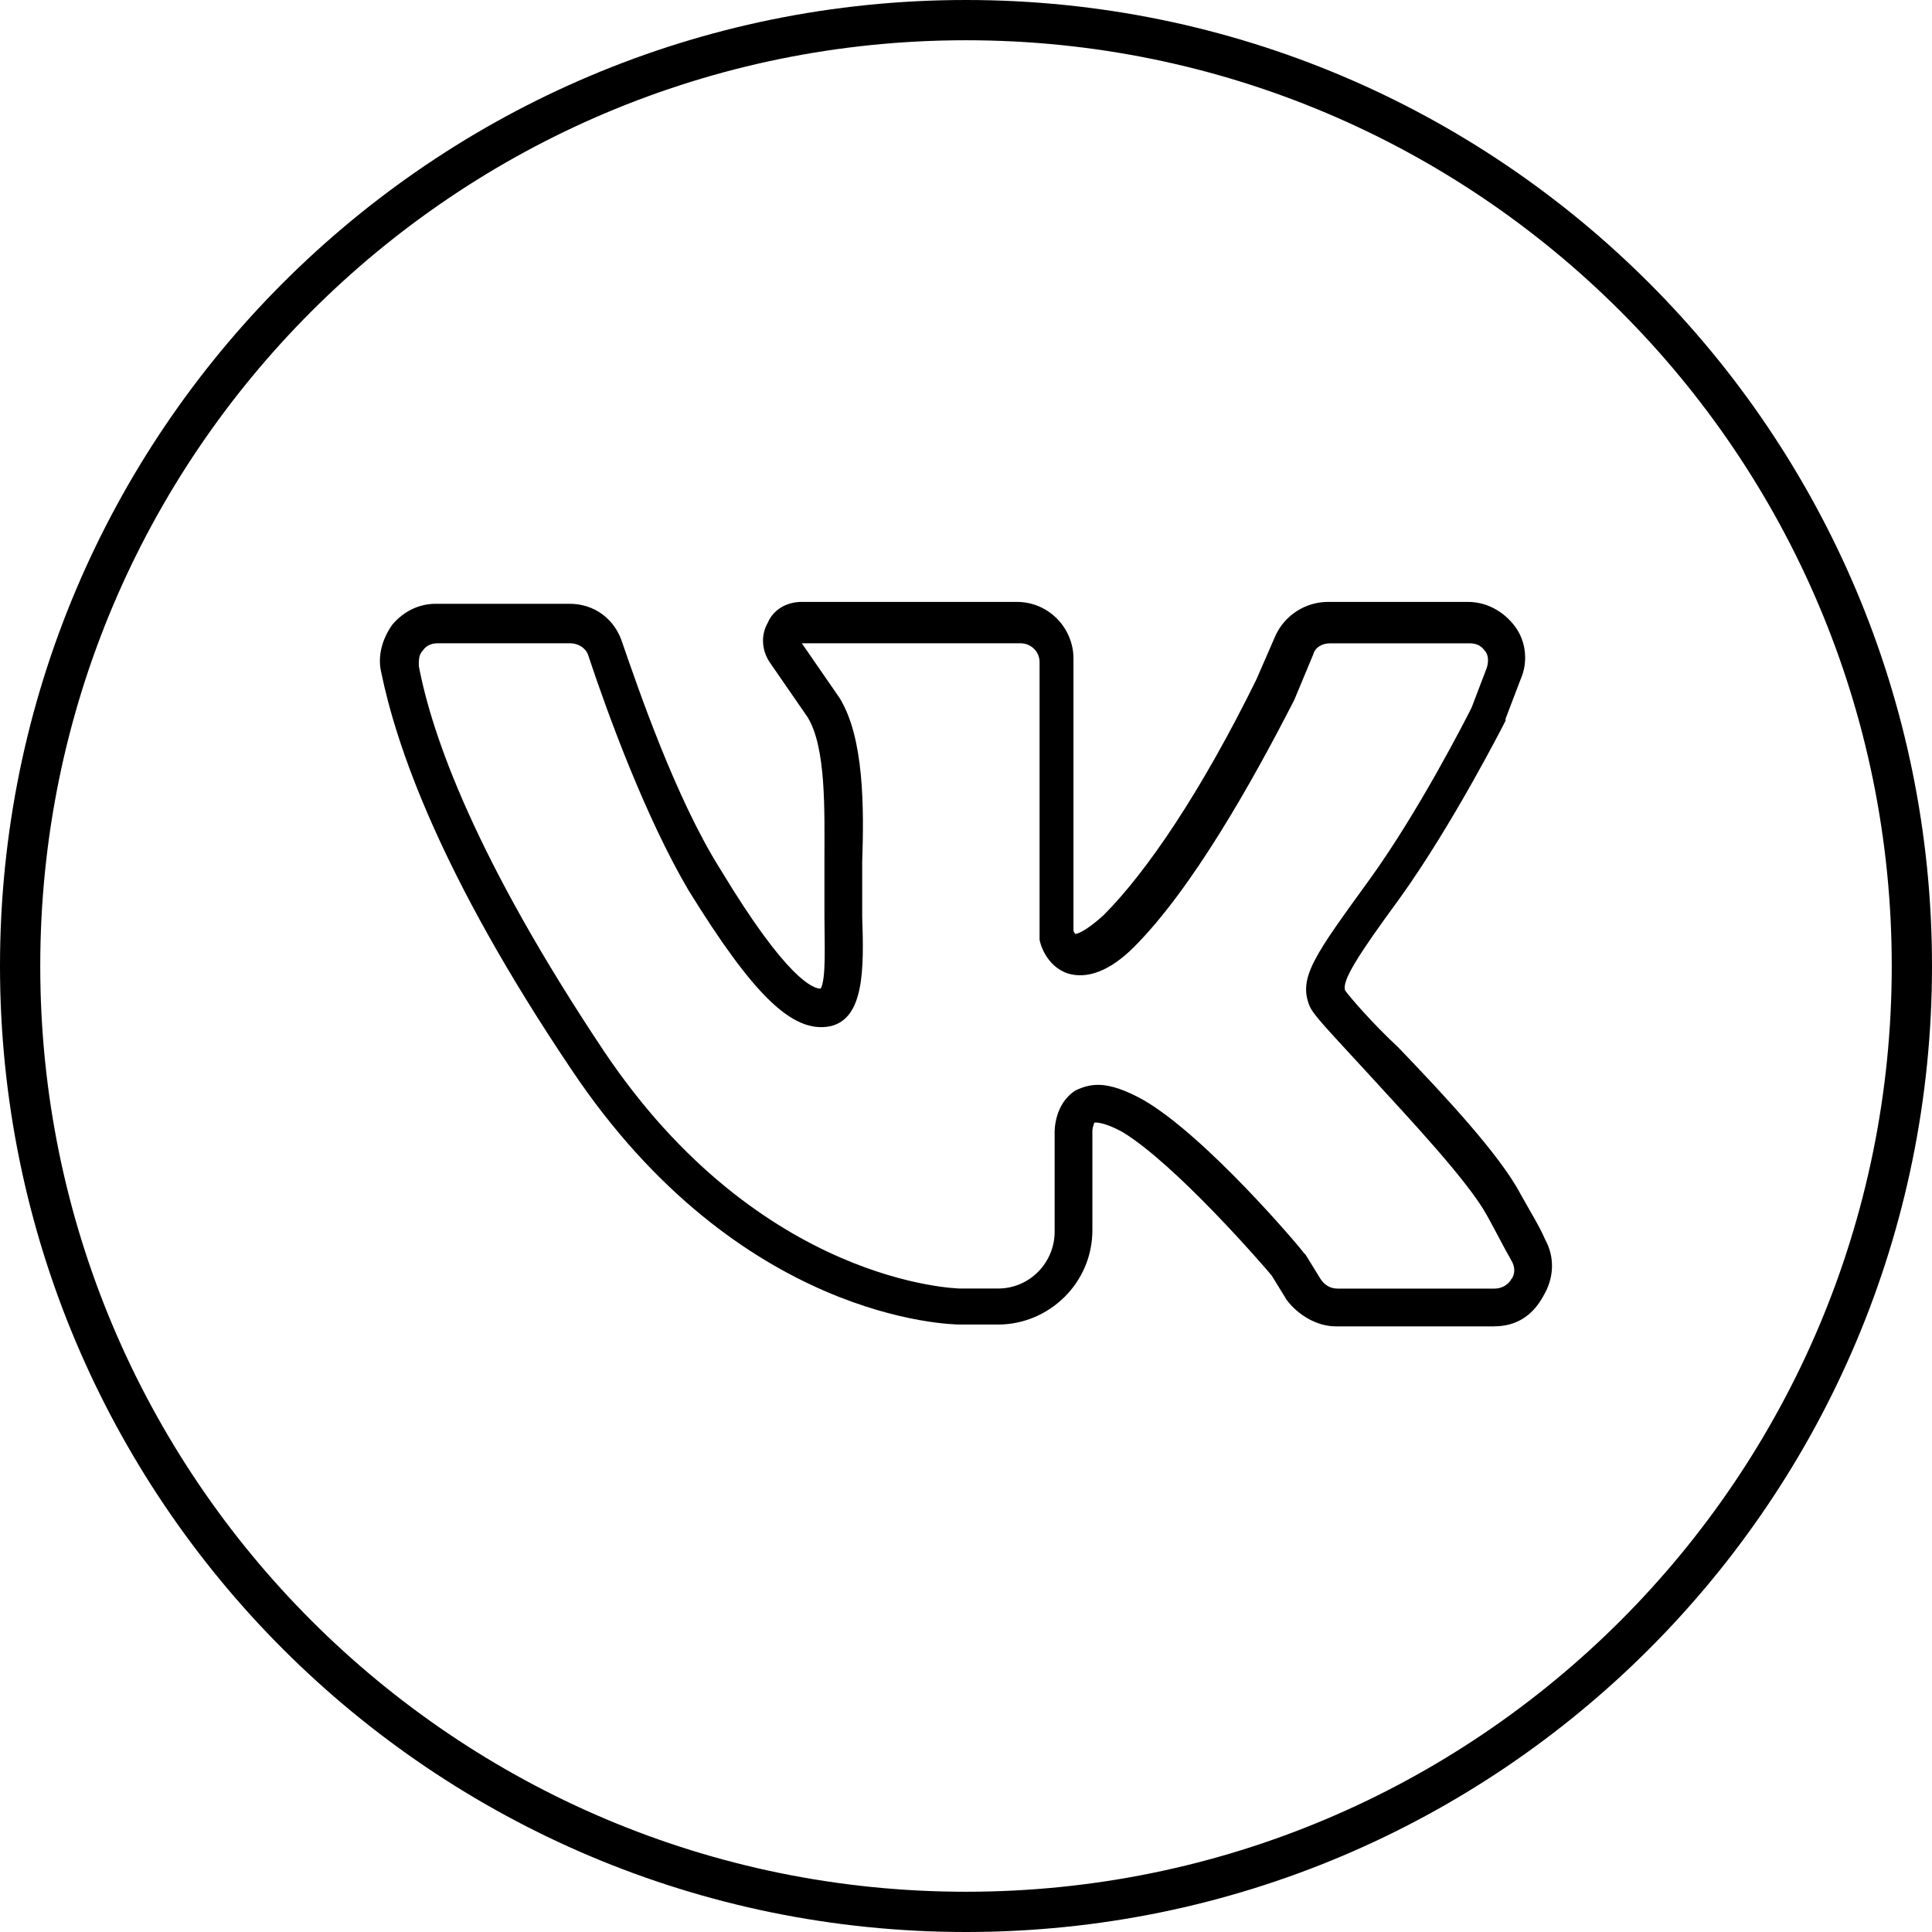
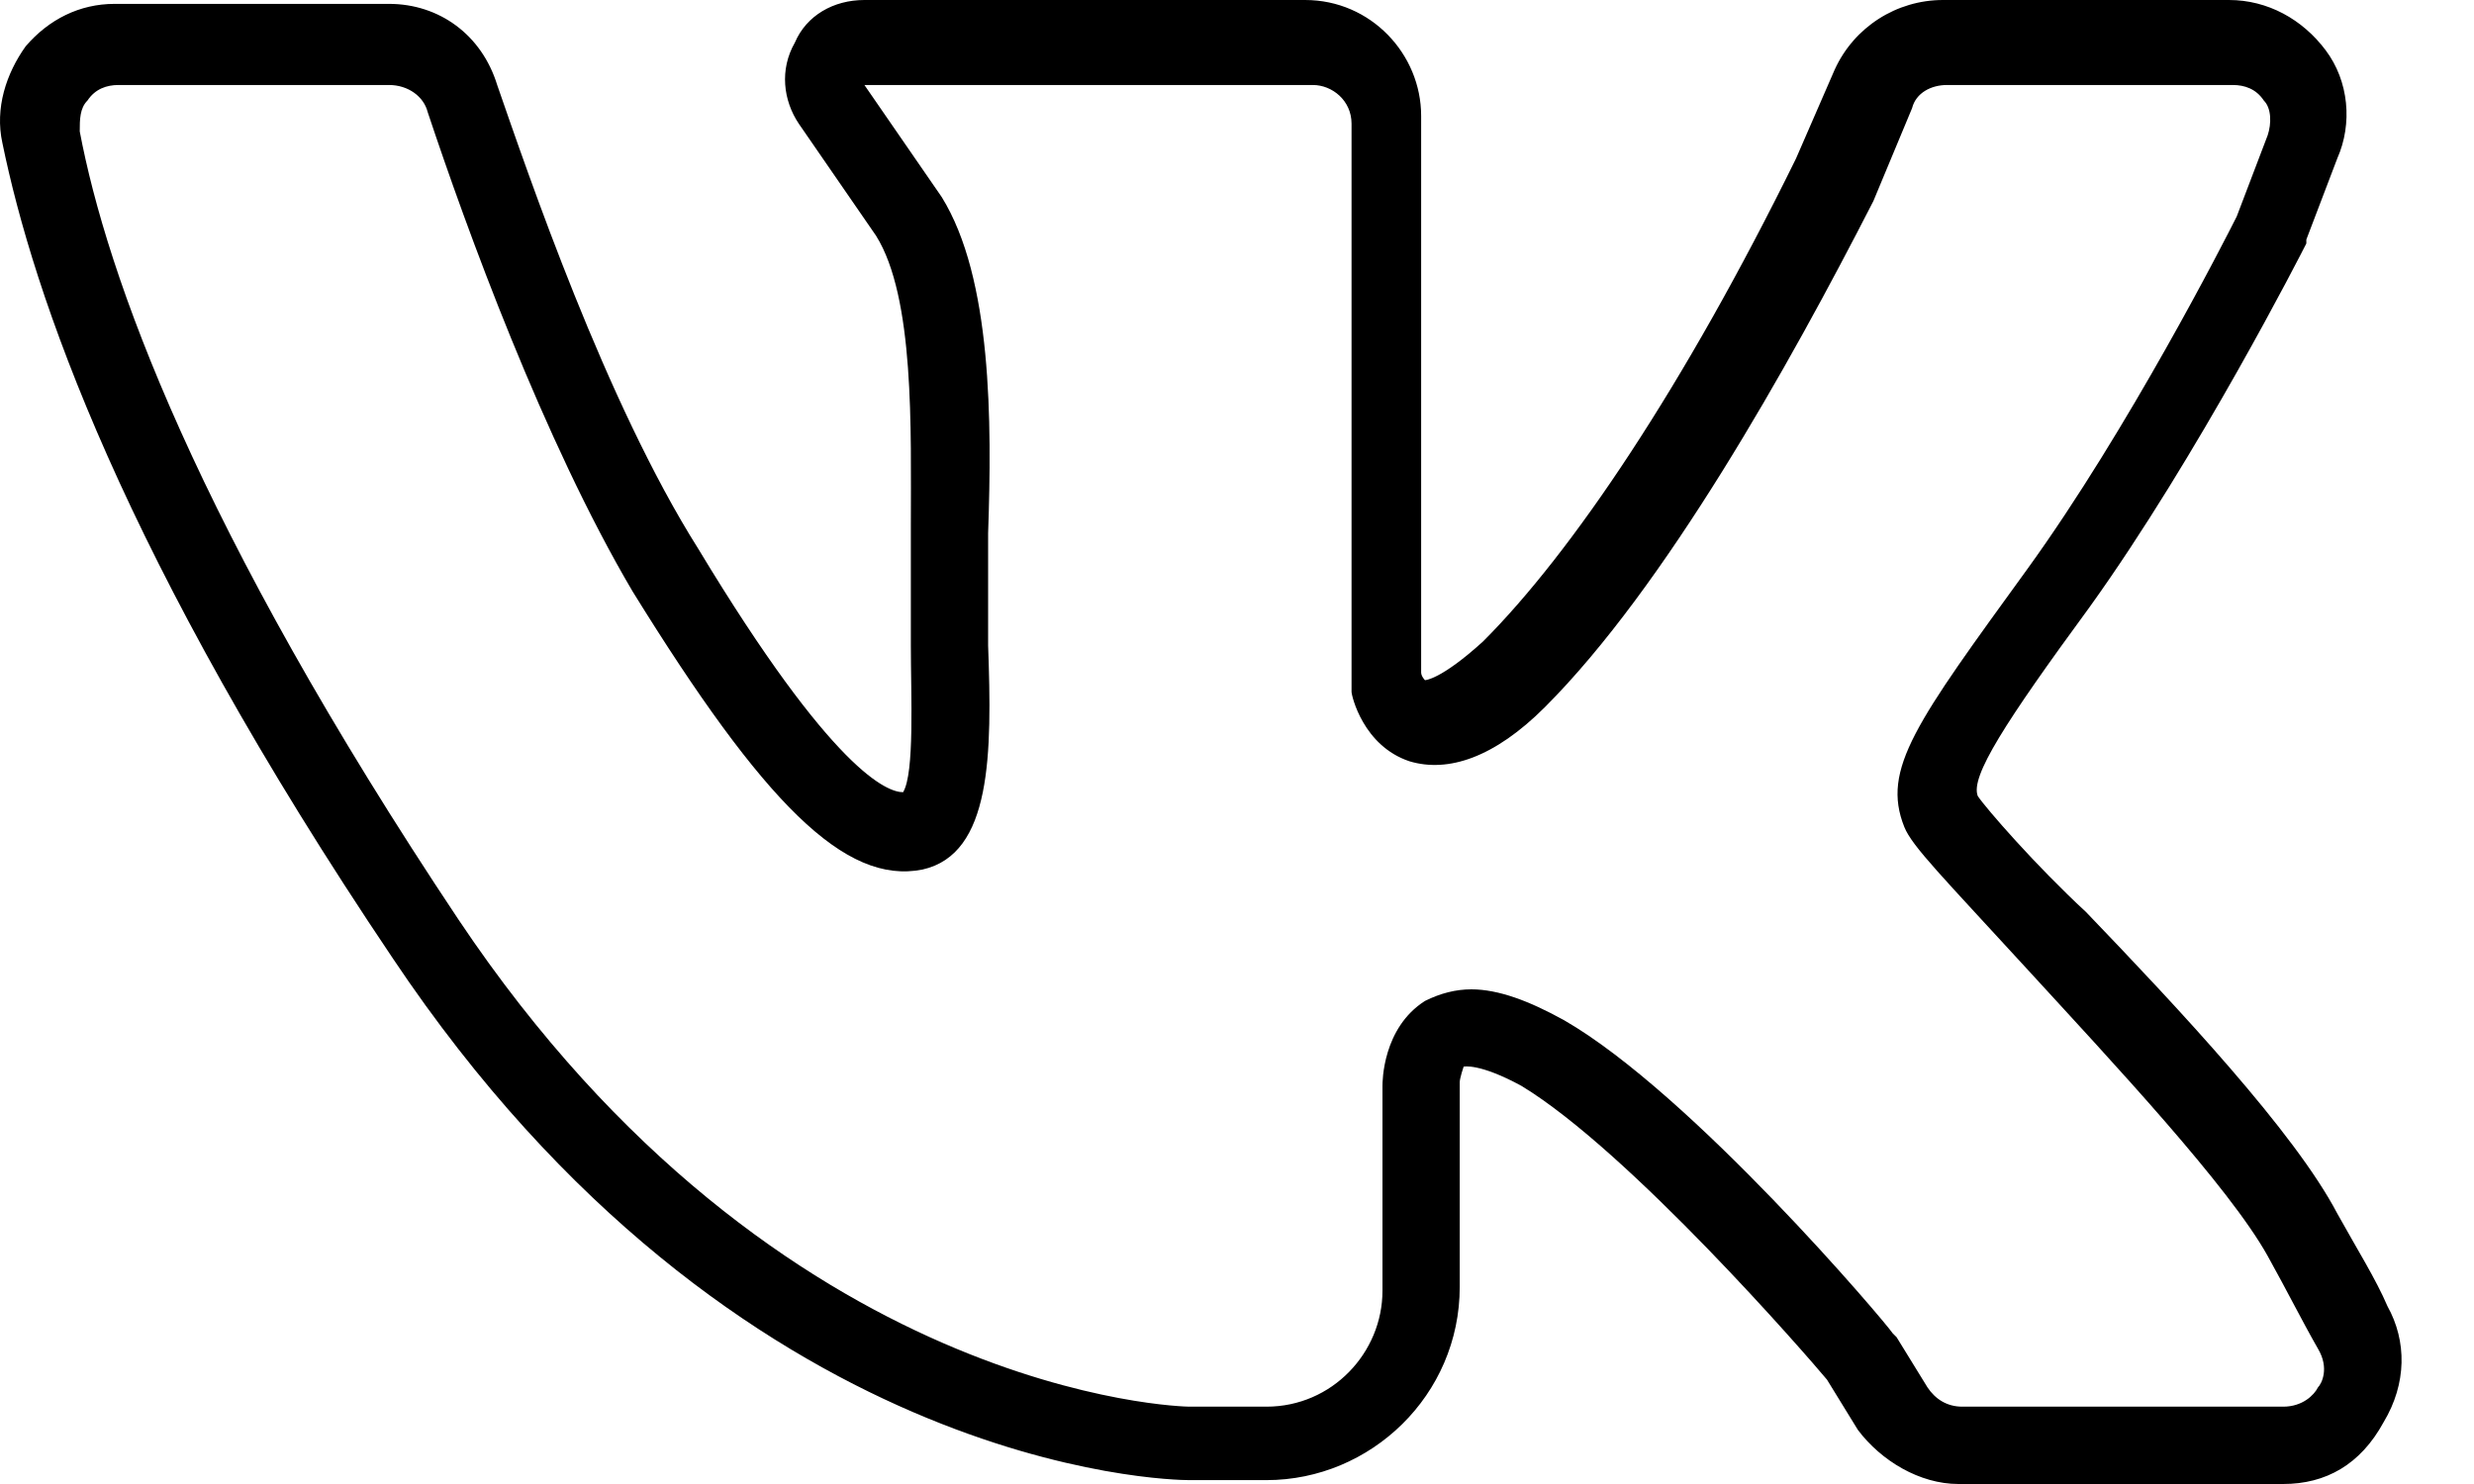
- <svg xmlns="http://www.w3.org/2000/svg" fill="none" viewBox="0 0 48 48">
-   <path fill="#000" d="M37.125 32.953h-3.938c-.469 0-.938-.281-1.219-.656l-.375-.609c-.234-.281-2.391-2.766-3.703-3.562-.516-.281-.703-.234-.703-.234s-.047.141-.047.188v2.484c0 1.312-1.078 2.344-2.344 2.344h-.938c-.234 0-5.484-.094-9.656-6.328-3.281-4.875-4.359-8.062-4.734-9.891-.094-.422.047-.844.281-1.172.281-.328.656-.516 1.078-.516h3.328c.609 0 1.125.375 1.312.984.375 1.078 1.312 3.844 2.438 5.625 1.641 2.719 2.297 2.953 2.484 2.953.141-.234.094-1.172.094-1.781v-1.453c0-1.172.047-2.766-.422-3.516l-.938-1.359c-.188-.281-.234-.656-.047-.984.141-.328.469-.516.844-.516h5.344c.797 0 1.406.656 1.406 1.406v6.75c0 .047.047.094.047.094s.188 0 .703-.469c1.078-1.078 2.438-3.094 3.797-5.859l.469-1.078c.234-.516.75-.844 1.312-.844h3.469c.469 0 .891.234 1.172.609.281.375.328.891.141 1.312l-.375.984v.047c-.047.094-1.312 2.578-2.625 4.406-1.031 1.406-1.453 2.062-1.359 2.297.094.141.703.844 1.312 1.406 1.125 1.172 2.531 2.672 3.047 3.656.234.422.469.797.609 1.125.234.422.234.938-.047 1.406-.281.516-.703.75-1.219.75Zm-9.844-6c.328 0 .703.141 1.125.375 1.547.891 3.891 3.656 3.984 3.797l.047.047.375.609c.094.141.234.234.422.234h3.891c.234 0 .375-.141.422-.234.047-.047.141-.234 0-.469-.188-.328-.375-.703-.609-1.125-.469-.844-1.875-2.344-2.906-3.469-1.031-1.125-1.406-1.5-1.5-1.734-.281-.703.141-1.266 1.5-3.141 1.219-1.688 2.391-3.984 2.531-4.266l.375-.984c.047-.141.047-.328-.047-.422-.094-.141-.234-.188-.375-.188h-3.469c-.188 0-.375.094-.422.281l-.469 1.125c-1.031 2.016-2.531 4.688-3.984 6.141-.609.609-1.172.797-1.641.656-.562-.188-.703-.797-.703-.844v-6.891c0-.281-.234-.469-.469-.469h-5.438l.938 1.359c.609.984.609 2.719.562 4.078v1.359c.047 1.312.047 2.531-.797 2.719-.938.188-1.922-.797-3.516-3.375-1.078-1.828-2.016-4.406-2.484-5.812-.047-.188-.234-.328-.469-.328h-3.281c-.141 0-.281.047-.375.188-.094.094-.094.234-.094.375.328 1.734 1.406 4.781 4.594 9.562 3.891 5.812 8.812 5.906 8.859 5.906h.938c.797 0 1.406-.656 1.406-1.406V28.125c0-.047 0-.703.516-1.031.188-.094.375-.141.562-.141Z" />
-   <circle cx="24" cy="24" r="23.5" stroke="#000" />
+ <svg xmlns="http://www.w3.org/2000/svg" width="30" height="18" viewBox="0 0 30 18" fill="none">
+   <path d="M27.686 18H23.748C23.279 18 22.811 17.719 22.529 17.344L22.154 16.734C21.92 16.453 19.764 13.969 18.451 13.172C17.936 12.891 17.748 12.938 17.748 12.938C17.748 12.938 17.701 13.078 17.701 13.125V15.609C17.701 16.922 16.623 17.953 15.357 17.953H14.42C14.186 17.953 8.936 17.859 4.764 11.625C1.482 6.75 0.404 3.562 0.029 1.734C-0.064 1.312 0.076 0.891 0.311 0.562C0.592 0.234 0.967 0.047 1.389 0.047H4.717C5.326 0.047 5.842 0.422 6.029 1.031C6.404 2.109 7.342 4.875 8.467 6.656C10.107 9.375 10.764 9.609 10.951 9.609C11.092 9.375 11.045 8.438 11.045 7.828C11.045 7.547 11.045 7.312 11.045 7.031C11.045 6.844 11.045 6.609 11.045 6.375C11.045 5.203 11.092 3.609 10.623 2.859L9.686 1.5C9.498 1.219 9.451 0.844 9.639 0.516C9.779 0.188 10.107 0 10.482 0H15.826C16.623 0 17.233 0.656 17.233 1.406V8.156C17.233 8.203 17.279 8.25 17.279 8.25C17.279 8.25 17.467 8.25 17.983 7.781C19.061 6.703 20.42 4.688 21.779 1.922L22.248 0.844C22.483 0.328 22.998 0 23.561 0H27.029C27.498 0 27.92 0.234 28.201 0.609C28.483 0.984 28.529 1.5 28.342 1.922L27.967 2.906V2.953C27.92 3.047 26.654 5.531 25.342 7.359C24.311 8.766 23.889 9.422 23.983 9.656C24.076 9.797 24.686 10.5 25.295 11.062C26.42 12.234 27.826 13.734 28.342 14.719C28.576 15.141 28.811 15.516 28.951 15.844C29.186 16.266 29.186 16.781 28.904 17.25C28.623 17.766 28.201 18 27.686 18ZM17.842 12C18.17 12 18.545 12.141 18.967 12.375C20.514 13.266 22.858 16.031 22.951 16.172L22.998 16.219L23.373 16.828C23.467 16.969 23.608 17.062 23.795 17.062H27.686C27.92 17.062 28.061 16.922 28.108 16.828C28.154 16.781 28.248 16.594 28.108 16.359C27.92 16.031 27.733 15.656 27.498 15.234C27.029 14.391 25.623 12.891 24.592 11.766C23.561 10.641 23.186 10.266 23.092 10.031C22.811 9.328 23.233 8.766 24.592 6.891C25.811 5.203 26.983 2.906 27.123 2.625L27.498 1.641C27.545 1.5 27.545 1.312 27.451 1.219C27.358 1.078 27.217 1.031 27.076 1.031H23.608C23.42 1.031 23.233 1.125 23.186 1.312L22.717 2.438C21.686 4.453 20.186 7.125 18.733 8.578C18.123 9.188 17.561 9.375 17.092 9.234C16.529 9.047 16.389 8.438 16.389 8.391C16.389 8.344 16.389 8.344 16.389 8.297V1.5C16.389 1.219 16.154 1.031 15.92 1.031H10.482L11.42 2.391C12.029 3.375 12.029 5.109 11.982 6.469C11.982 6.703 11.982 6.891 11.982 7.078C11.982 7.312 11.982 7.594 11.982 7.828C12.029 9.141 12.029 10.359 11.186 10.547C10.248 10.734 9.264 9.75 7.67 7.172C6.592 5.344 5.654 2.766 5.186 1.359C5.139 1.172 4.951 1.031 4.717 1.031H1.436C1.295 1.031 1.154 1.078 1.061 1.219C0.967 1.312 0.967 1.453 0.967 1.594C1.295 3.328 2.373 6.375 5.561 11.156C9.451 16.969 14.373 17.062 14.42 17.062H15.357C16.154 17.062 16.764 16.406 16.764 15.656V13.172C16.764 13.125 16.764 12.469 17.279 12.141C17.467 12.047 17.654 12 17.842 12Z" fill="black" />
</svg>
